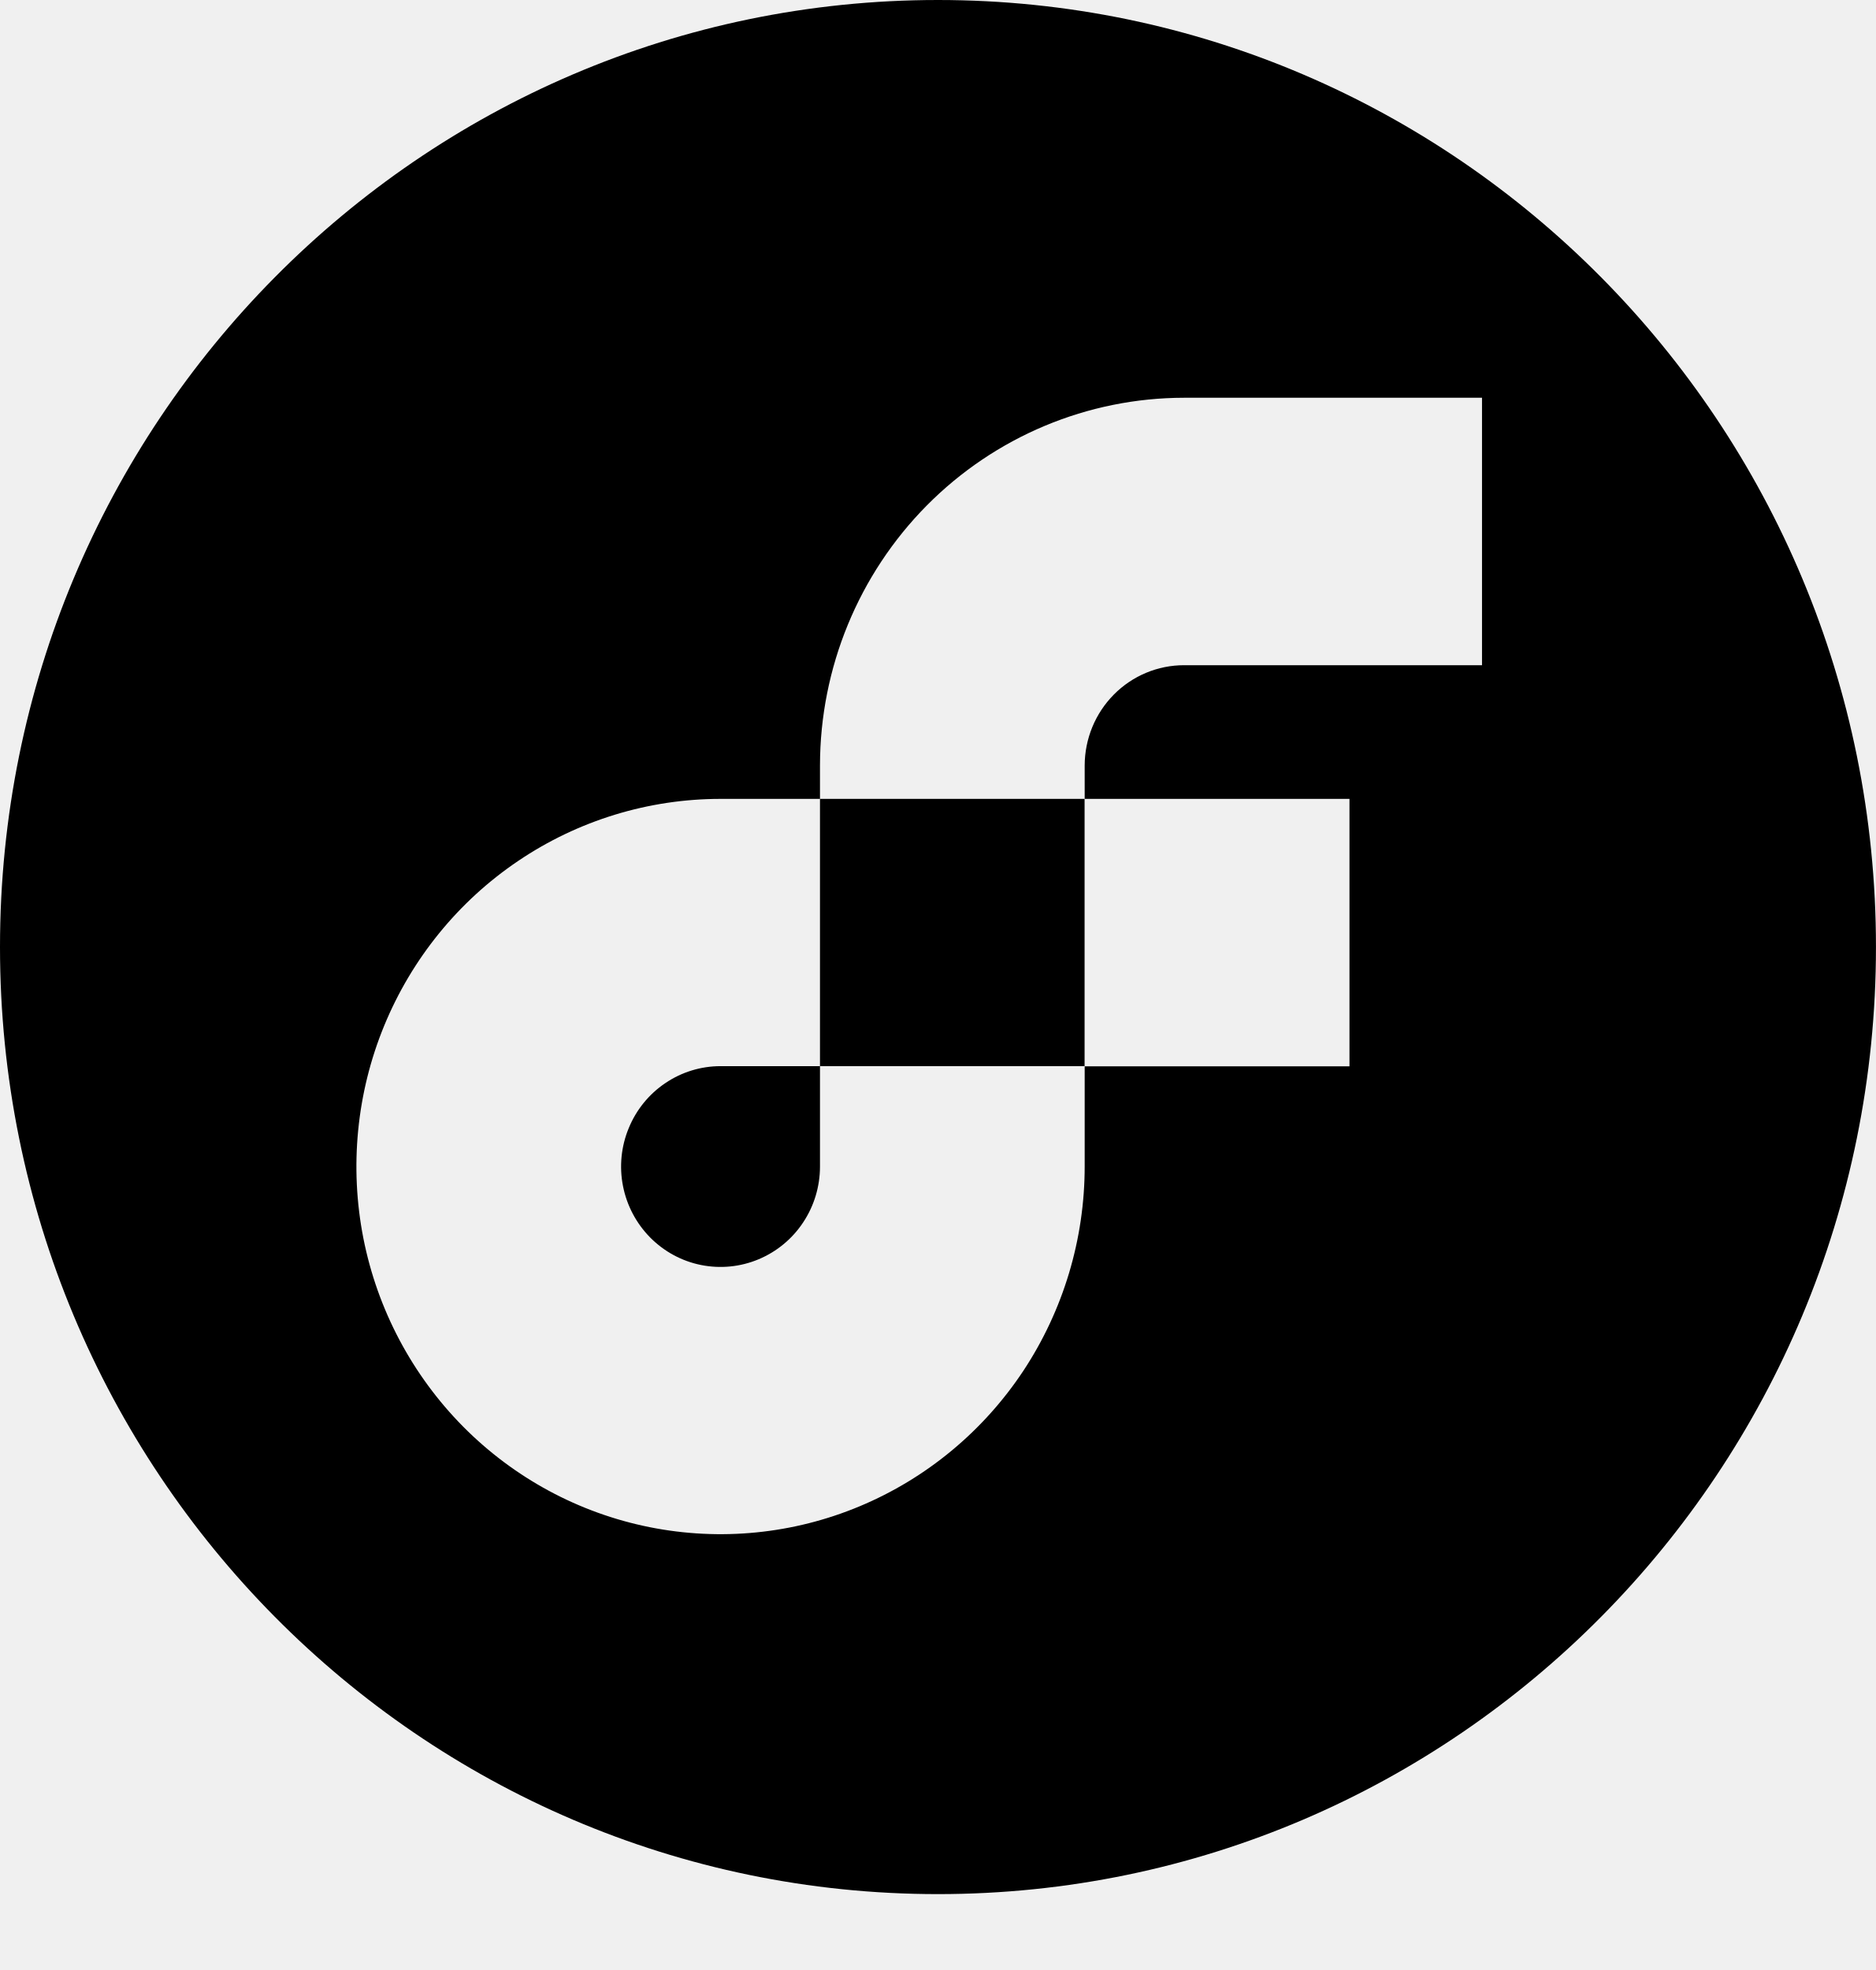
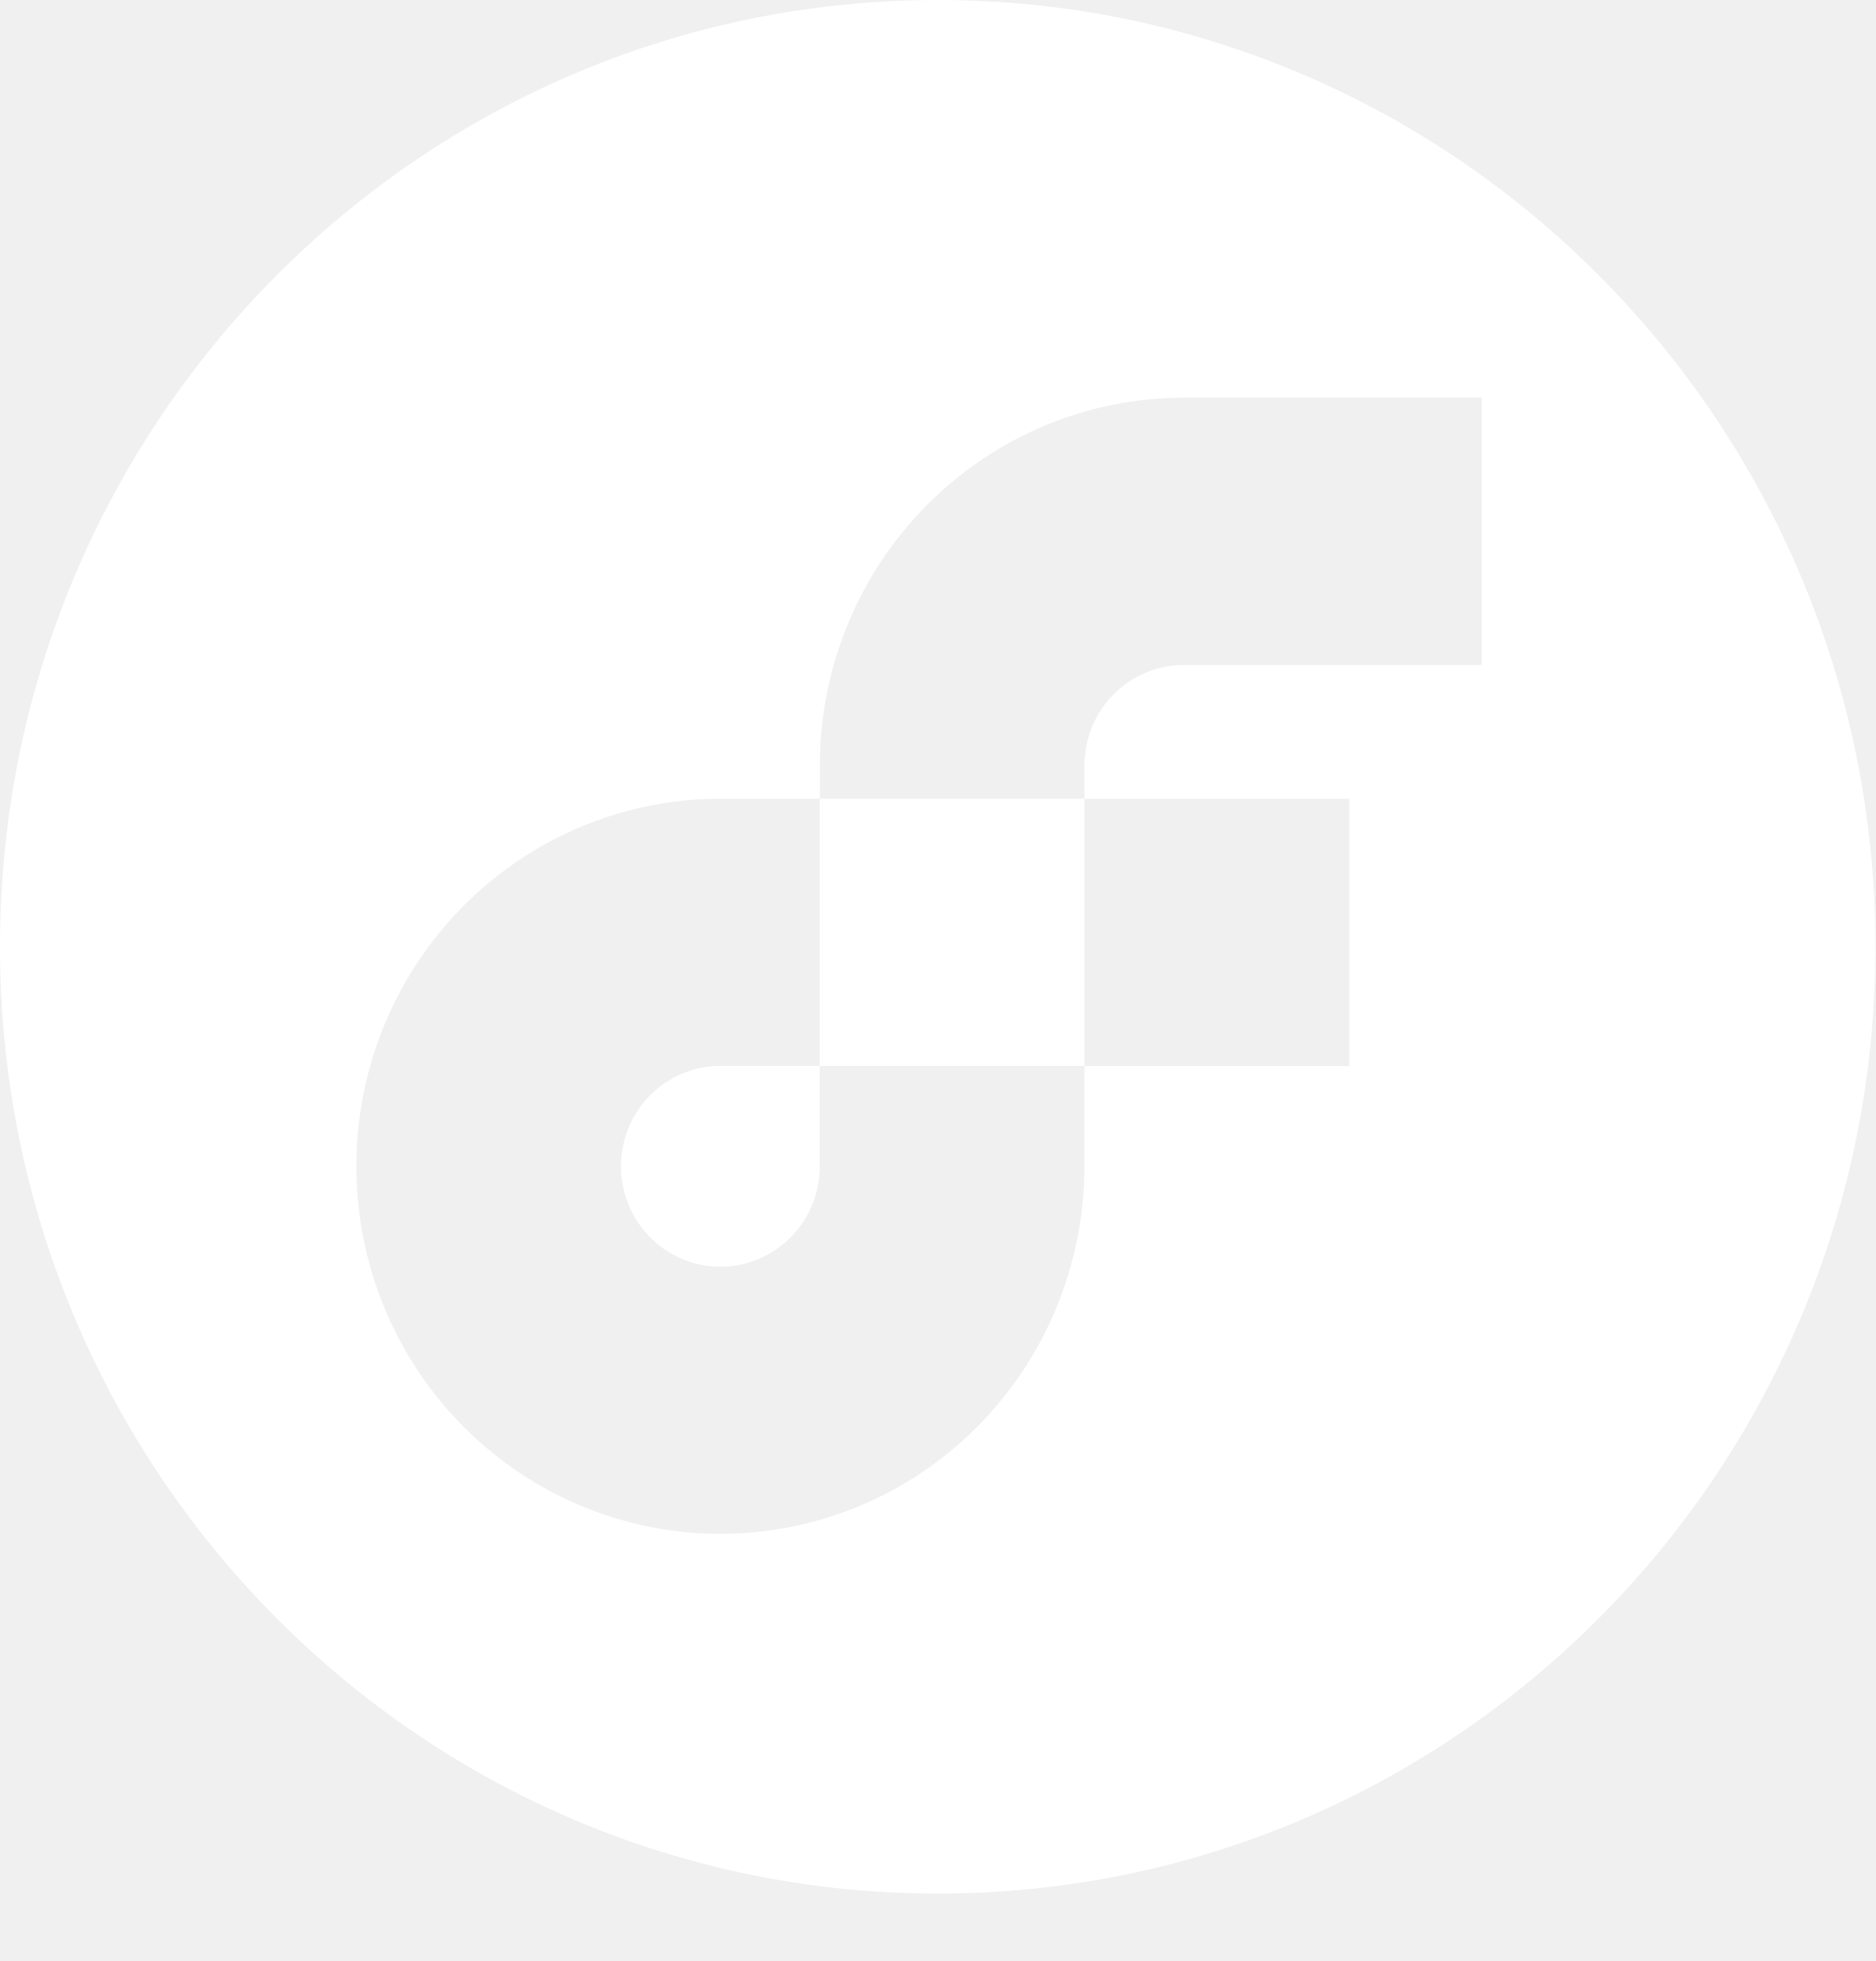
- <svg xmlns="http://www.w3.org/2000/svg" width="20" height="21" viewBox="0 0 20 21" fill="none">
-   <path fill-rule="evenodd" clip-rule="evenodd" d="M20 10.095C20 15.671 15.523 20.191 10 20.191C4.477 20.191 0 15.671 0 10.095C0 4.52 4.477 0 10 0C15.523 0 20 4.52 20 10.095ZM12.624 7.091H15.8V4.24H12.624C11.595 4.241 10.608 4.654 9.88 5.389C9.153 6.124 8.743 7.12 8.742 8.159V8.516H11.564V8.159C11.565 7.875 11.677 7.604 11.875 7.404C12.074 7.203 12.343 7.091 12.624 7.091ZM8.563 13.03C8.68 12.854 8.742 12.647 8.742 12.435V11.365H11.563V8.516H14.387V11.367H11.564V12.435C11.564 13.21 11.336 13.968 10.91 14.613C10.483 15.257 9.877 15.759 9.167 16.056C8.458 16.353 7.677 16.43 6.924 16.279C6.171 16.128 5.48 15.755 4.937 15.207C4.394 14.658 4.024 13.96 3.874 13.2C3.725 12.44 3.801 11.652 4.095 10.936C4.389 10.22 4.887 9.607 5.525 9.177C6.163 8.746 6.914 8.516 7.682 8.516H8.742V11.365H7.682C7.472 11.365 7.267 11.428 7.093 11.546C6.919 11.663 6.783 11.83 6.703 12.026C6.622 12.221 6.601 12.437 6.642 12.644C6.683 12.852 6.784 13.042 6.932 13.192C7.081 13.342 7.269 13.444 7.475 13.485C7.681 13.526 7.894 13.505 8.087 13.424C8.281 13.343 8.447 13.206 8.563 13.03Z" fill="black" />
+ <svg xmlns="http://www.w3.org/2000/svg" width="22" height="23" viewBox="0 0 22 23" fill="none">
+   <path fill-rule="evenodd" clip-rule="evenodd" d="M22 11.105C22 17.238 17.075 22.209 11 22.209C4.925 22.209 0 17.238 0 11.105C0 4.972 4.925 0 11 0C17.075 0 22 4.972 22 11.105ZM13.887 7.8H17.381V4.664H13.887C12.755 4.665 11.669 5.119 10.869 5.928C10.068 6.736 9.618 7.832 9.617 8.975V9.368H12.721V8.975C12.722 8.663 12.845 8.364 13.063 8.144C13.282 7.923 13.578 7.8 13.887 7.8ZM9.42 14.333C9.548 14.14 9.616 13.912 9.616 13.679V12.502H12.72V9.368H15.827V12.504H12.721V13.679C12.721 14.532 12.47 15.365 12.001 16.074C11.532 16.783 10.865 17.336 10.085 17.662C9.304 17.988 8.446 18.073 7.617 17.907C6.789 17.741 6.028 17.33 5.431 16.727C4.834 16.125 4.427 15.356 4.262 14.52C4.098 13.684 4.182 12.817 4.505 12.03C4.829 11.242 5.376 10.569 6.078 10.095C6.78 9.621 7.606 9.368 8.45 9.368H9.616V12.502H8.45C8.22 12.502 7.994 12.571 7.803 12.7C7.611 12.83 7.461 13.014 7.373 13.229C7.285 13.444 7.262 13.681 7.307 13.909C7.352 14.137 7.463 14.347 7.626 14.511C7.789 14.676 7.997 14.788 8.223 14.834C8.449 14.879 8.684 14.856 8.897 14.767C9.11 14.678 9.292 14.527 9.42 14.333Z" fill="white" />
</svg>
